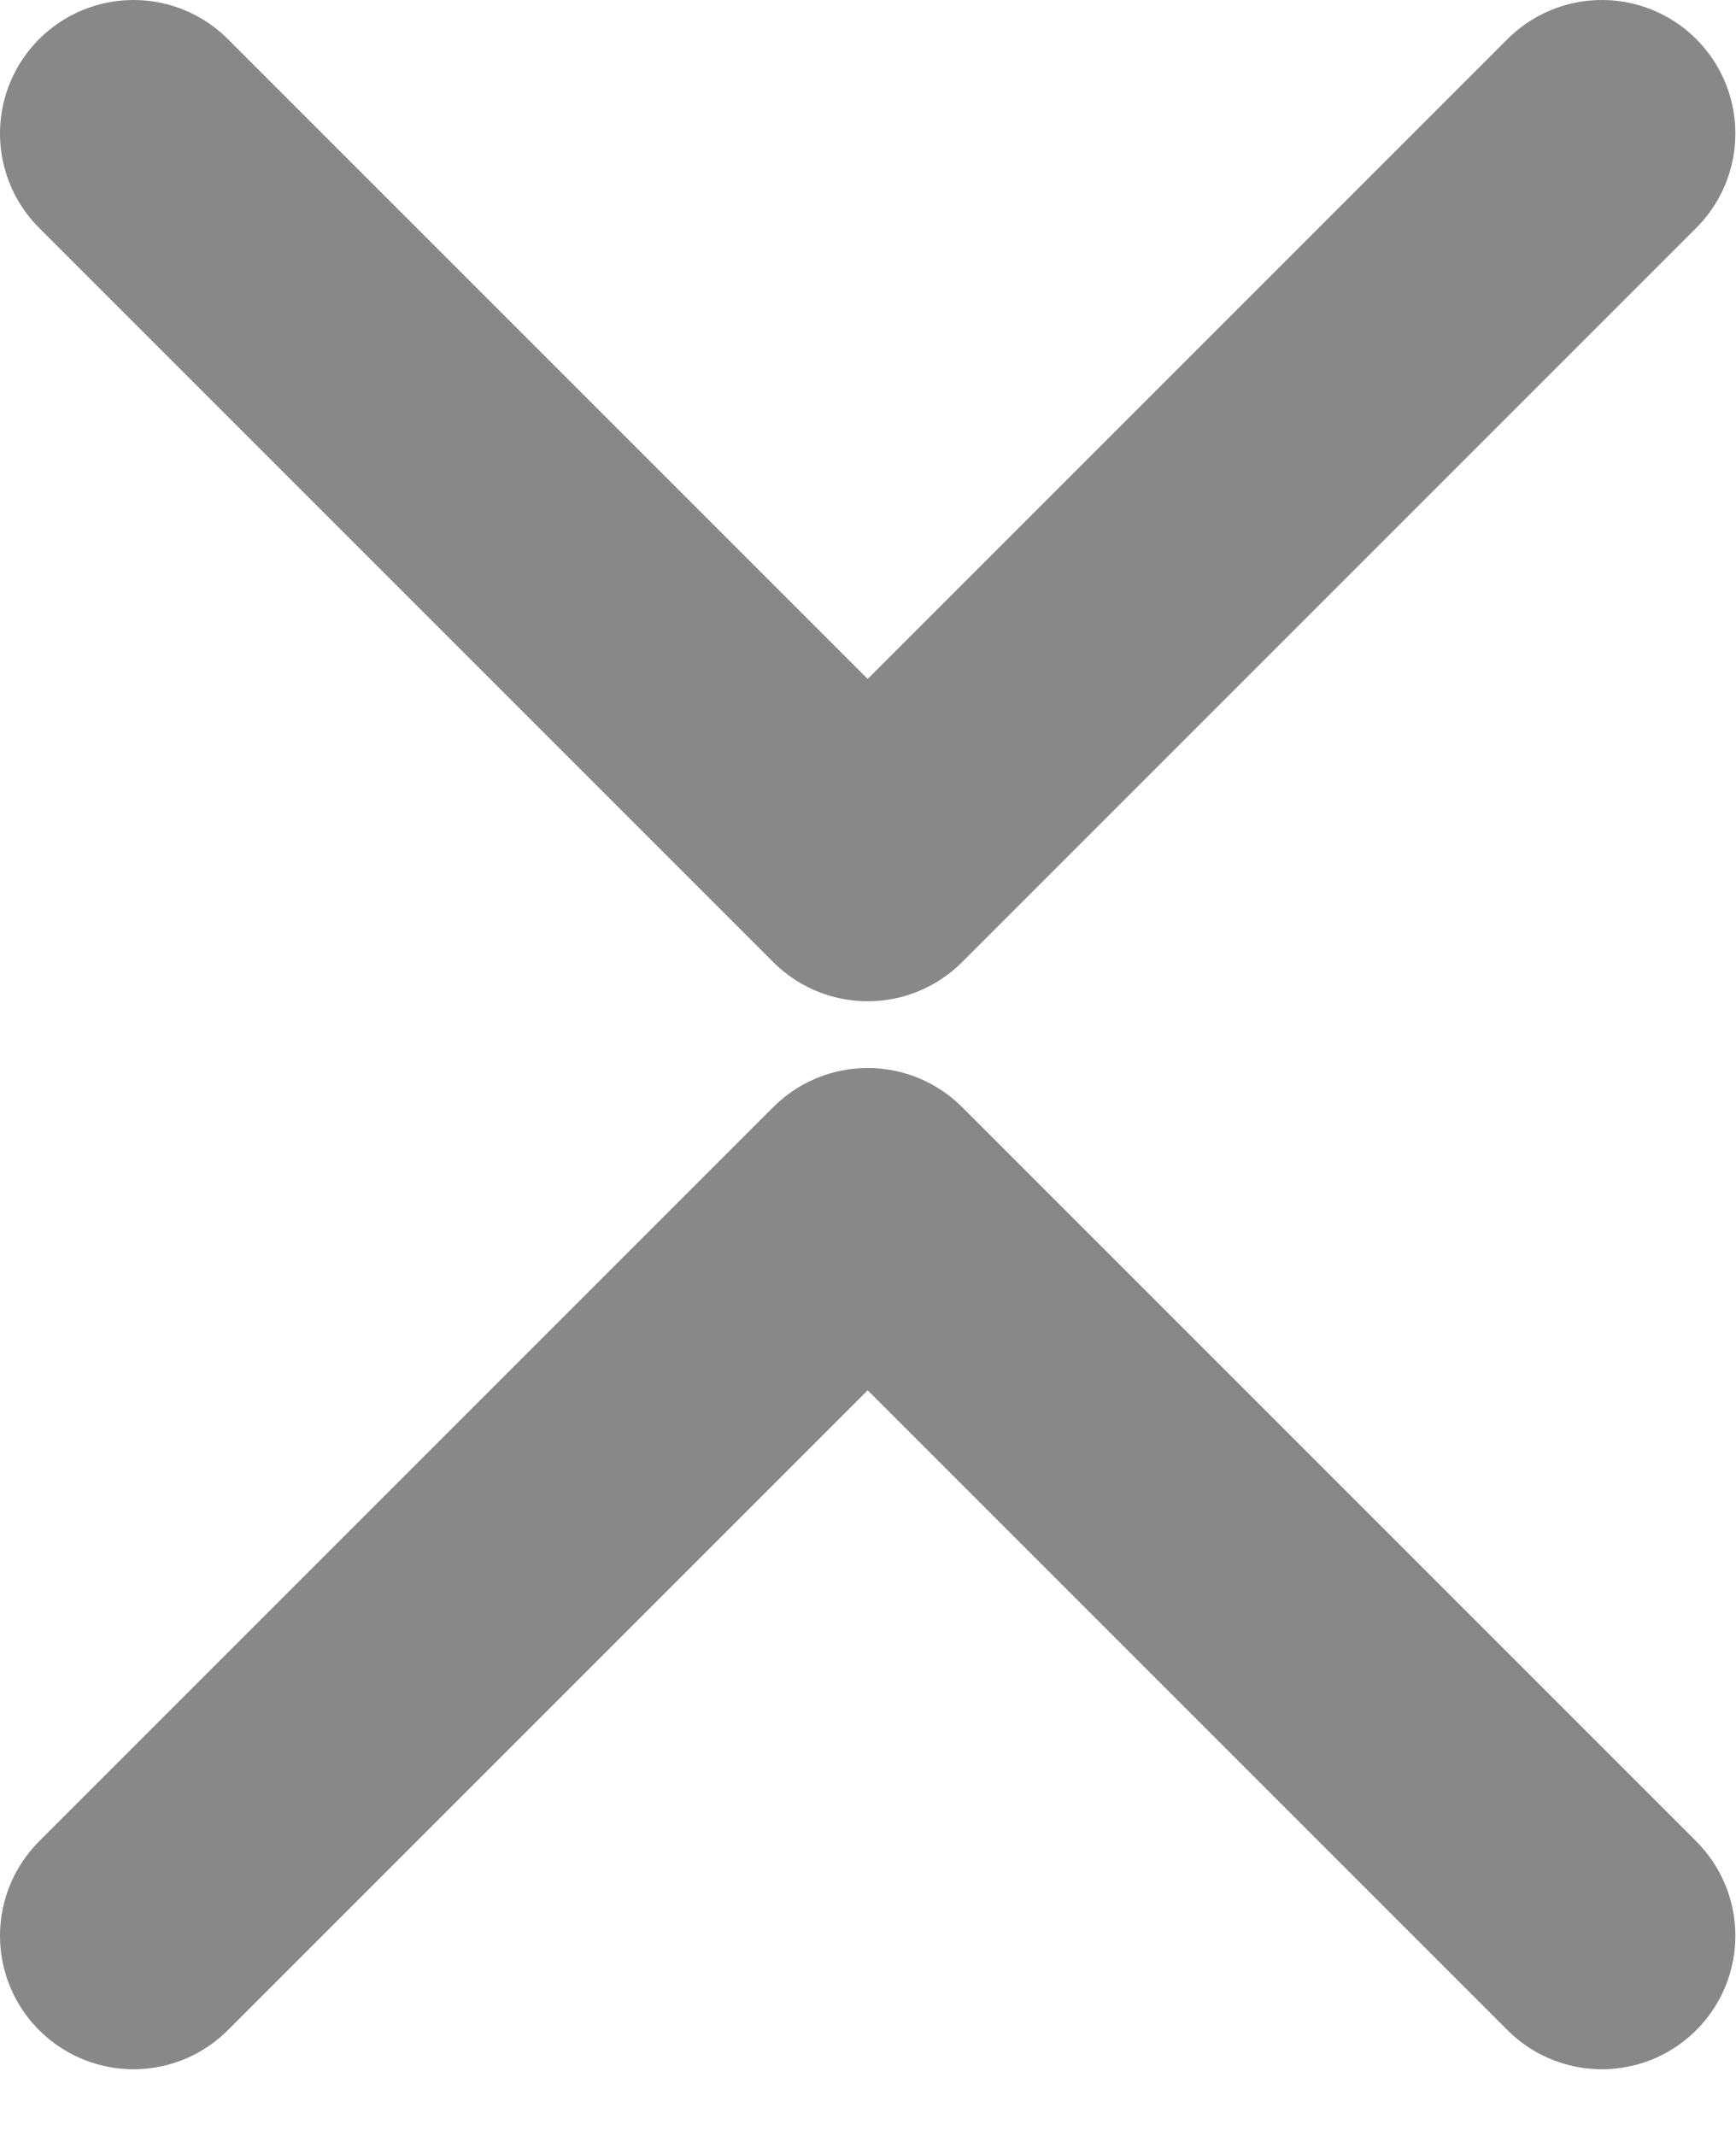
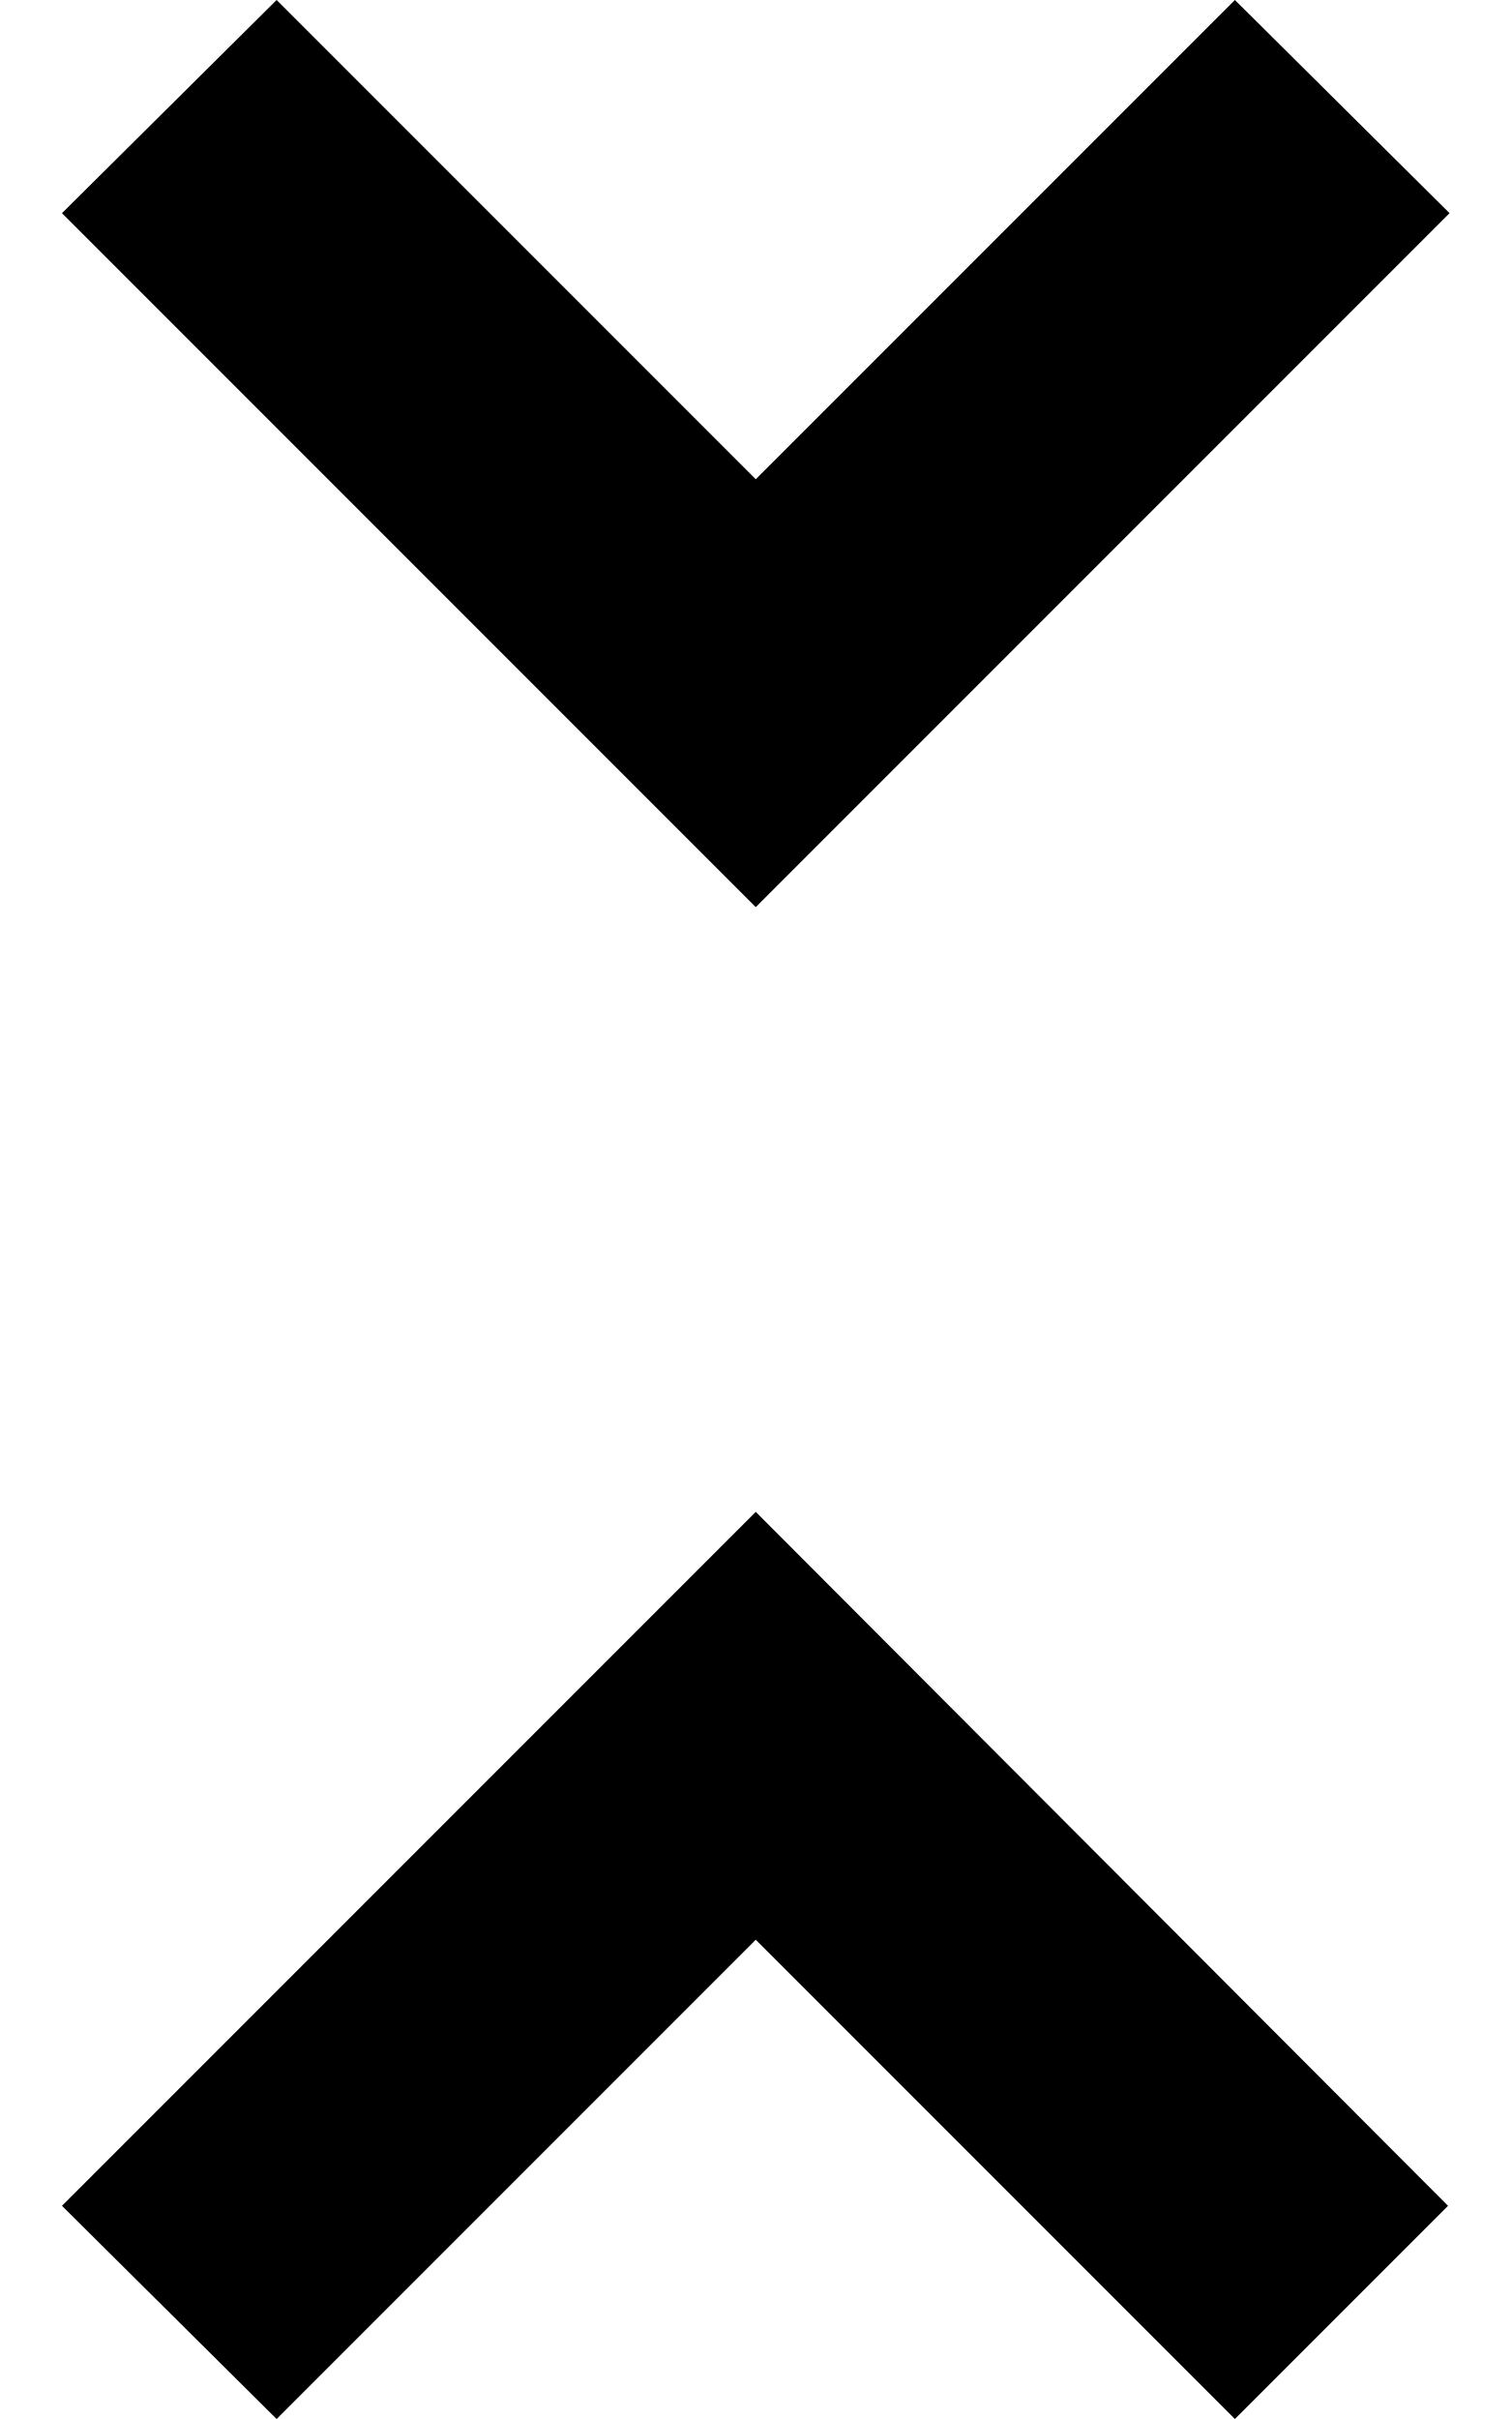
- <svg xmlns="http://www.w3.org/2000/svg" width="13" height="16" viewBox="0 0 13 16" fill="none">
-   <path d="M1 1L6.5 6.5L12 1" stroke="#888888" stroke-width="2" stroke-linecap="round" stroke-linejoin="round" />
-   <path d="M12 14.5L6.5 9L1 14.5" stroke="#888888" stroke-width="2" stroke-linecap="round" stroke-linejoin="round" />
+ <svg xmlns="http://www.w3.org/2000/svg" width="10" height="16" viewBox="0 0 10 16" fill="none">
+   <path fill-rule="evenodd" clip-rule="evenodd" d="M0.41 14.59L1.83 16L5 12.83L8.17 16L9.58 14.59L5 10L0.41 14.59ZM9.59 1.41L8.17 0L5 3.17L1.83 0L0.41 1.41L5 6L9.59 1.41Z" fill="black" />
</svg>
